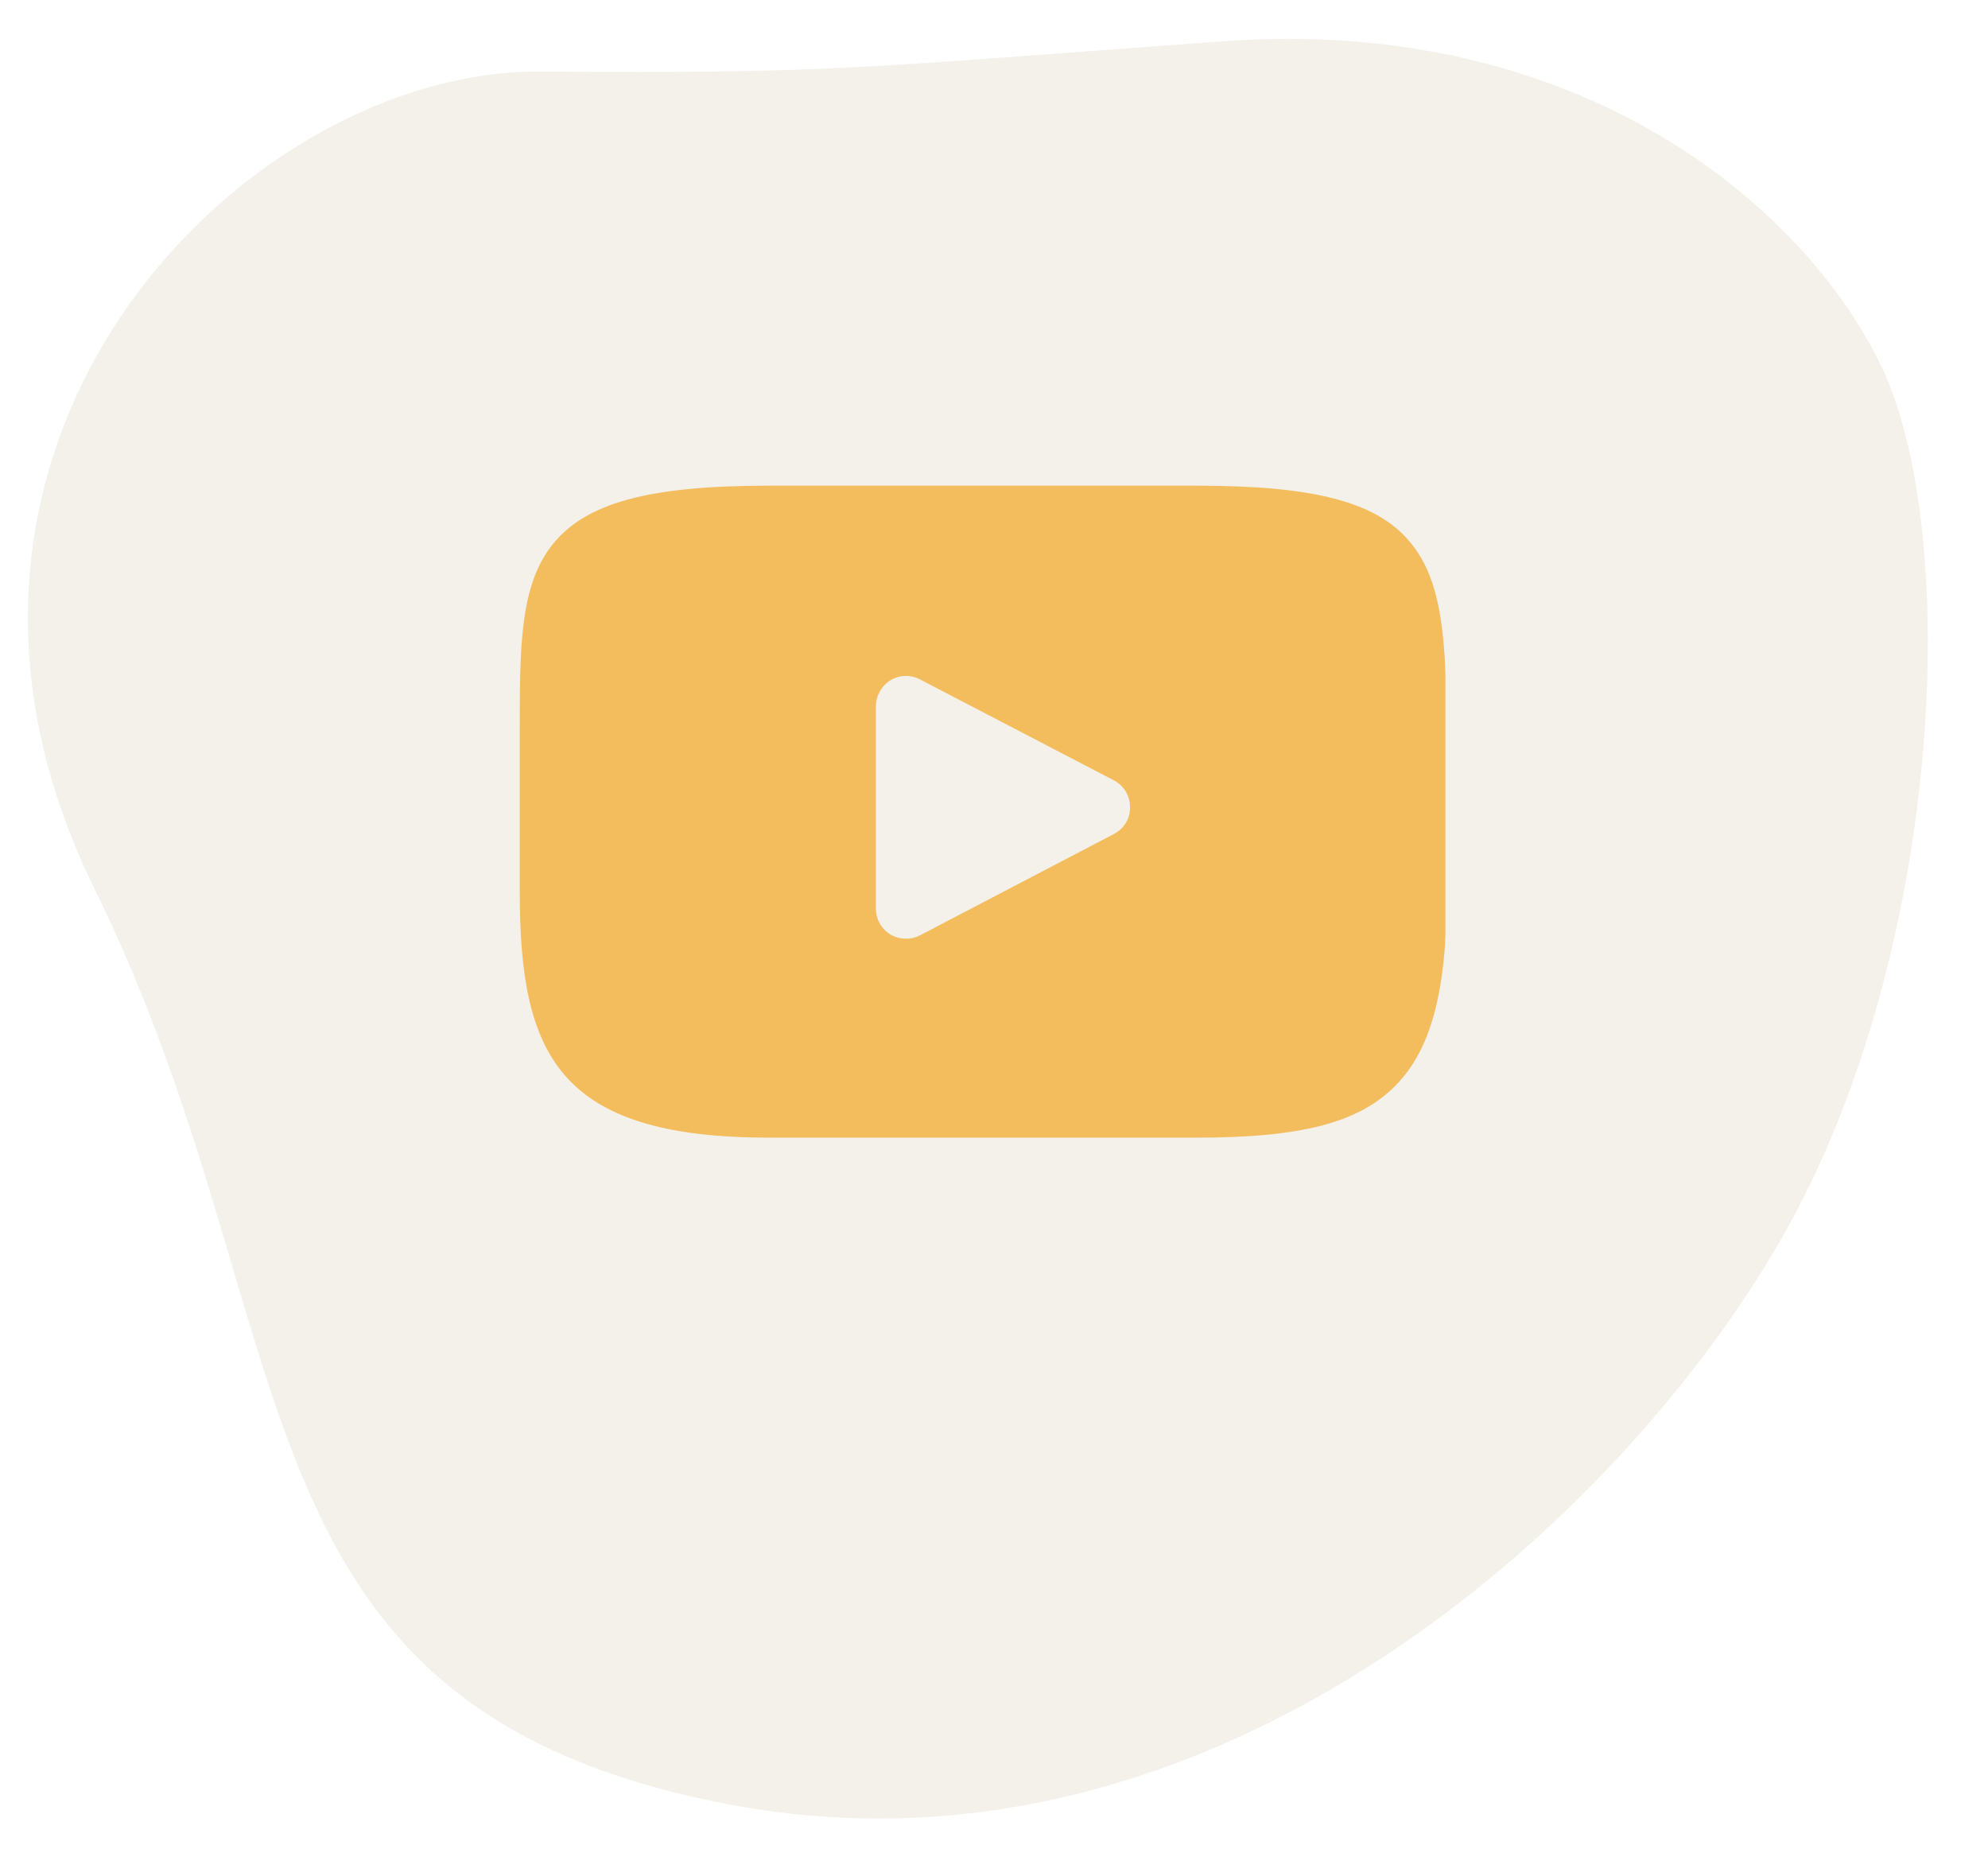
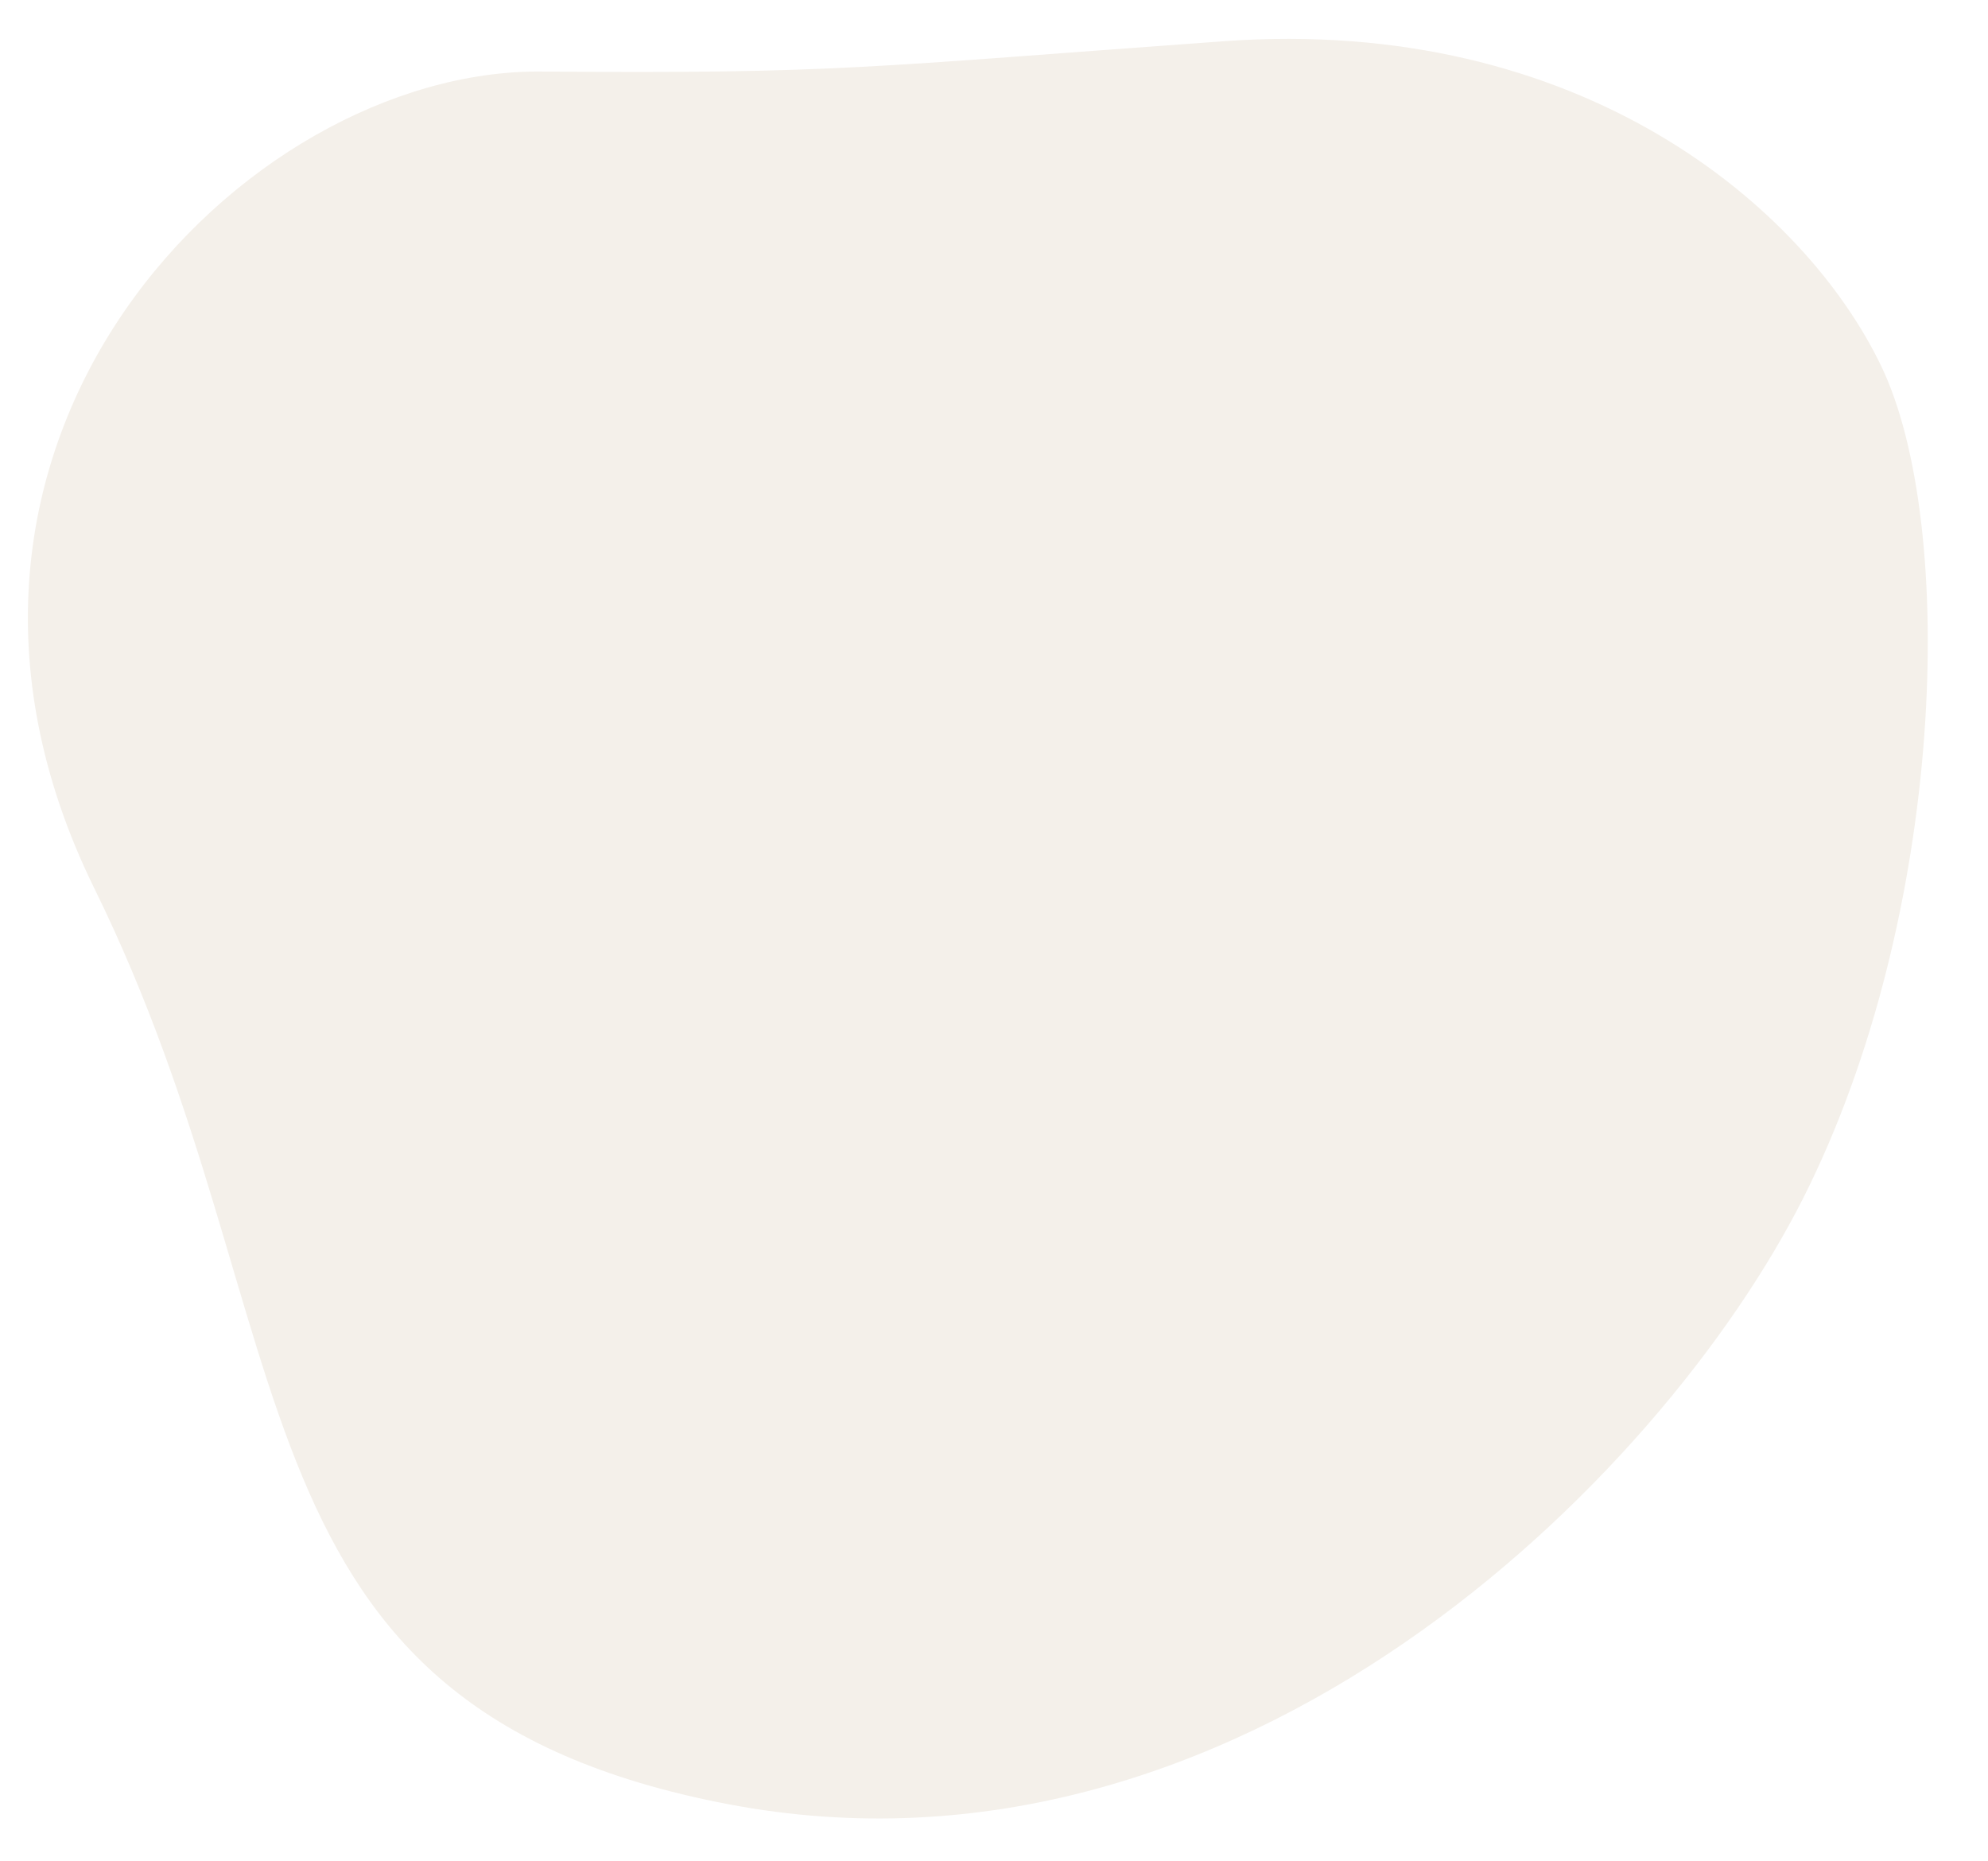
<svg xmlns="http://www.w3.org/2000/svg" width="84.232" height="78.837" viewBox="0 0 84.232 78.837">
-   <defs>
-     <clipPath id="clip-path">
-       <rect id="Rectangle_1908" data-name="Rectangle 1908" width="39.24" height="27.859" transform="translate(0)" fill="#f2a927" />
-     </clipPath>
-   </defs>
-   <g id="Group_9121" data-name="Group 9121" transform="translate(-1330.001 -668.836)">
-     <path id="Path_68250" data-name="Path 68250" d="M-7342.129-11338.313c-11.614-6.639-28.1-8.014-35-5.144s-15.52,11.921-15.217,27.115.524,16.4-.232,28.952,14.2,29,33.578,20.7,34.905-3.449,40.144-24.8S-7330.515-11331.675-7342.129-11338.313Z" transform="translate(-9532.106 8645.051) rotate(87)" fill="#f4f0ea" />
-     <g id="Group_9111" data-name="Group 9111" transform="translate(1352.003 689.353)" opacity="0.722" clip-path="url(#clip-path)">
-       <path id="Path_68251" data-name="Path 68251" d="M1716.213,160.479c-1.408-1.685-4.025-2.379-9.022-2.379h-18.143c-5.116,0-7.773.734-9.181,2.518-1.368,1.745-1.368,4.323-1.368,7.892v6.8c0,6.9,1.626,10.41,10.569,10.41h18.143c4.342,0,6.742-.615,8.288-2.1,1.586-1.527,2.28-4.005,2.28-8.328v-6.8c-.04-3.728-.139-6.325-1.566-8.011Zm-12.531,12.373-8.229,4.3a1.2,1.2,0,0,1-.595.139,1.3,1.3,0,0,1-.654-.178,1.281,1.281,0,0,1-.615-1.091v-8.586a1.307,1.307,0,0,1,.615-1.091,1.274,1.274,0,0,1,1.249-.04l8.229,4.283a1.271,1.271,0,0,1,.674,1.13,1.235,1.235,0,0,1-.674,1.13Zm0,0" transform="translate(-1678.479 -158.041)" fill="#f2a927" />
-     </g>
-   </g>
+   <path d="M-7342.129-11338.313c-11.614-6.639-28.1-8.014-35-5.144s-15.52,11.921-15.217,27.115.524,16.4-.232,28.952,14.2,29,33.578,20.7,34.905-3.449,40.144-24.8S-7330.515-11331.675-7342.129-11338.313Z" transform="translate(-10862.107 7976.214) rotate(87)" fill="#f4f0ea" />
</svg>
